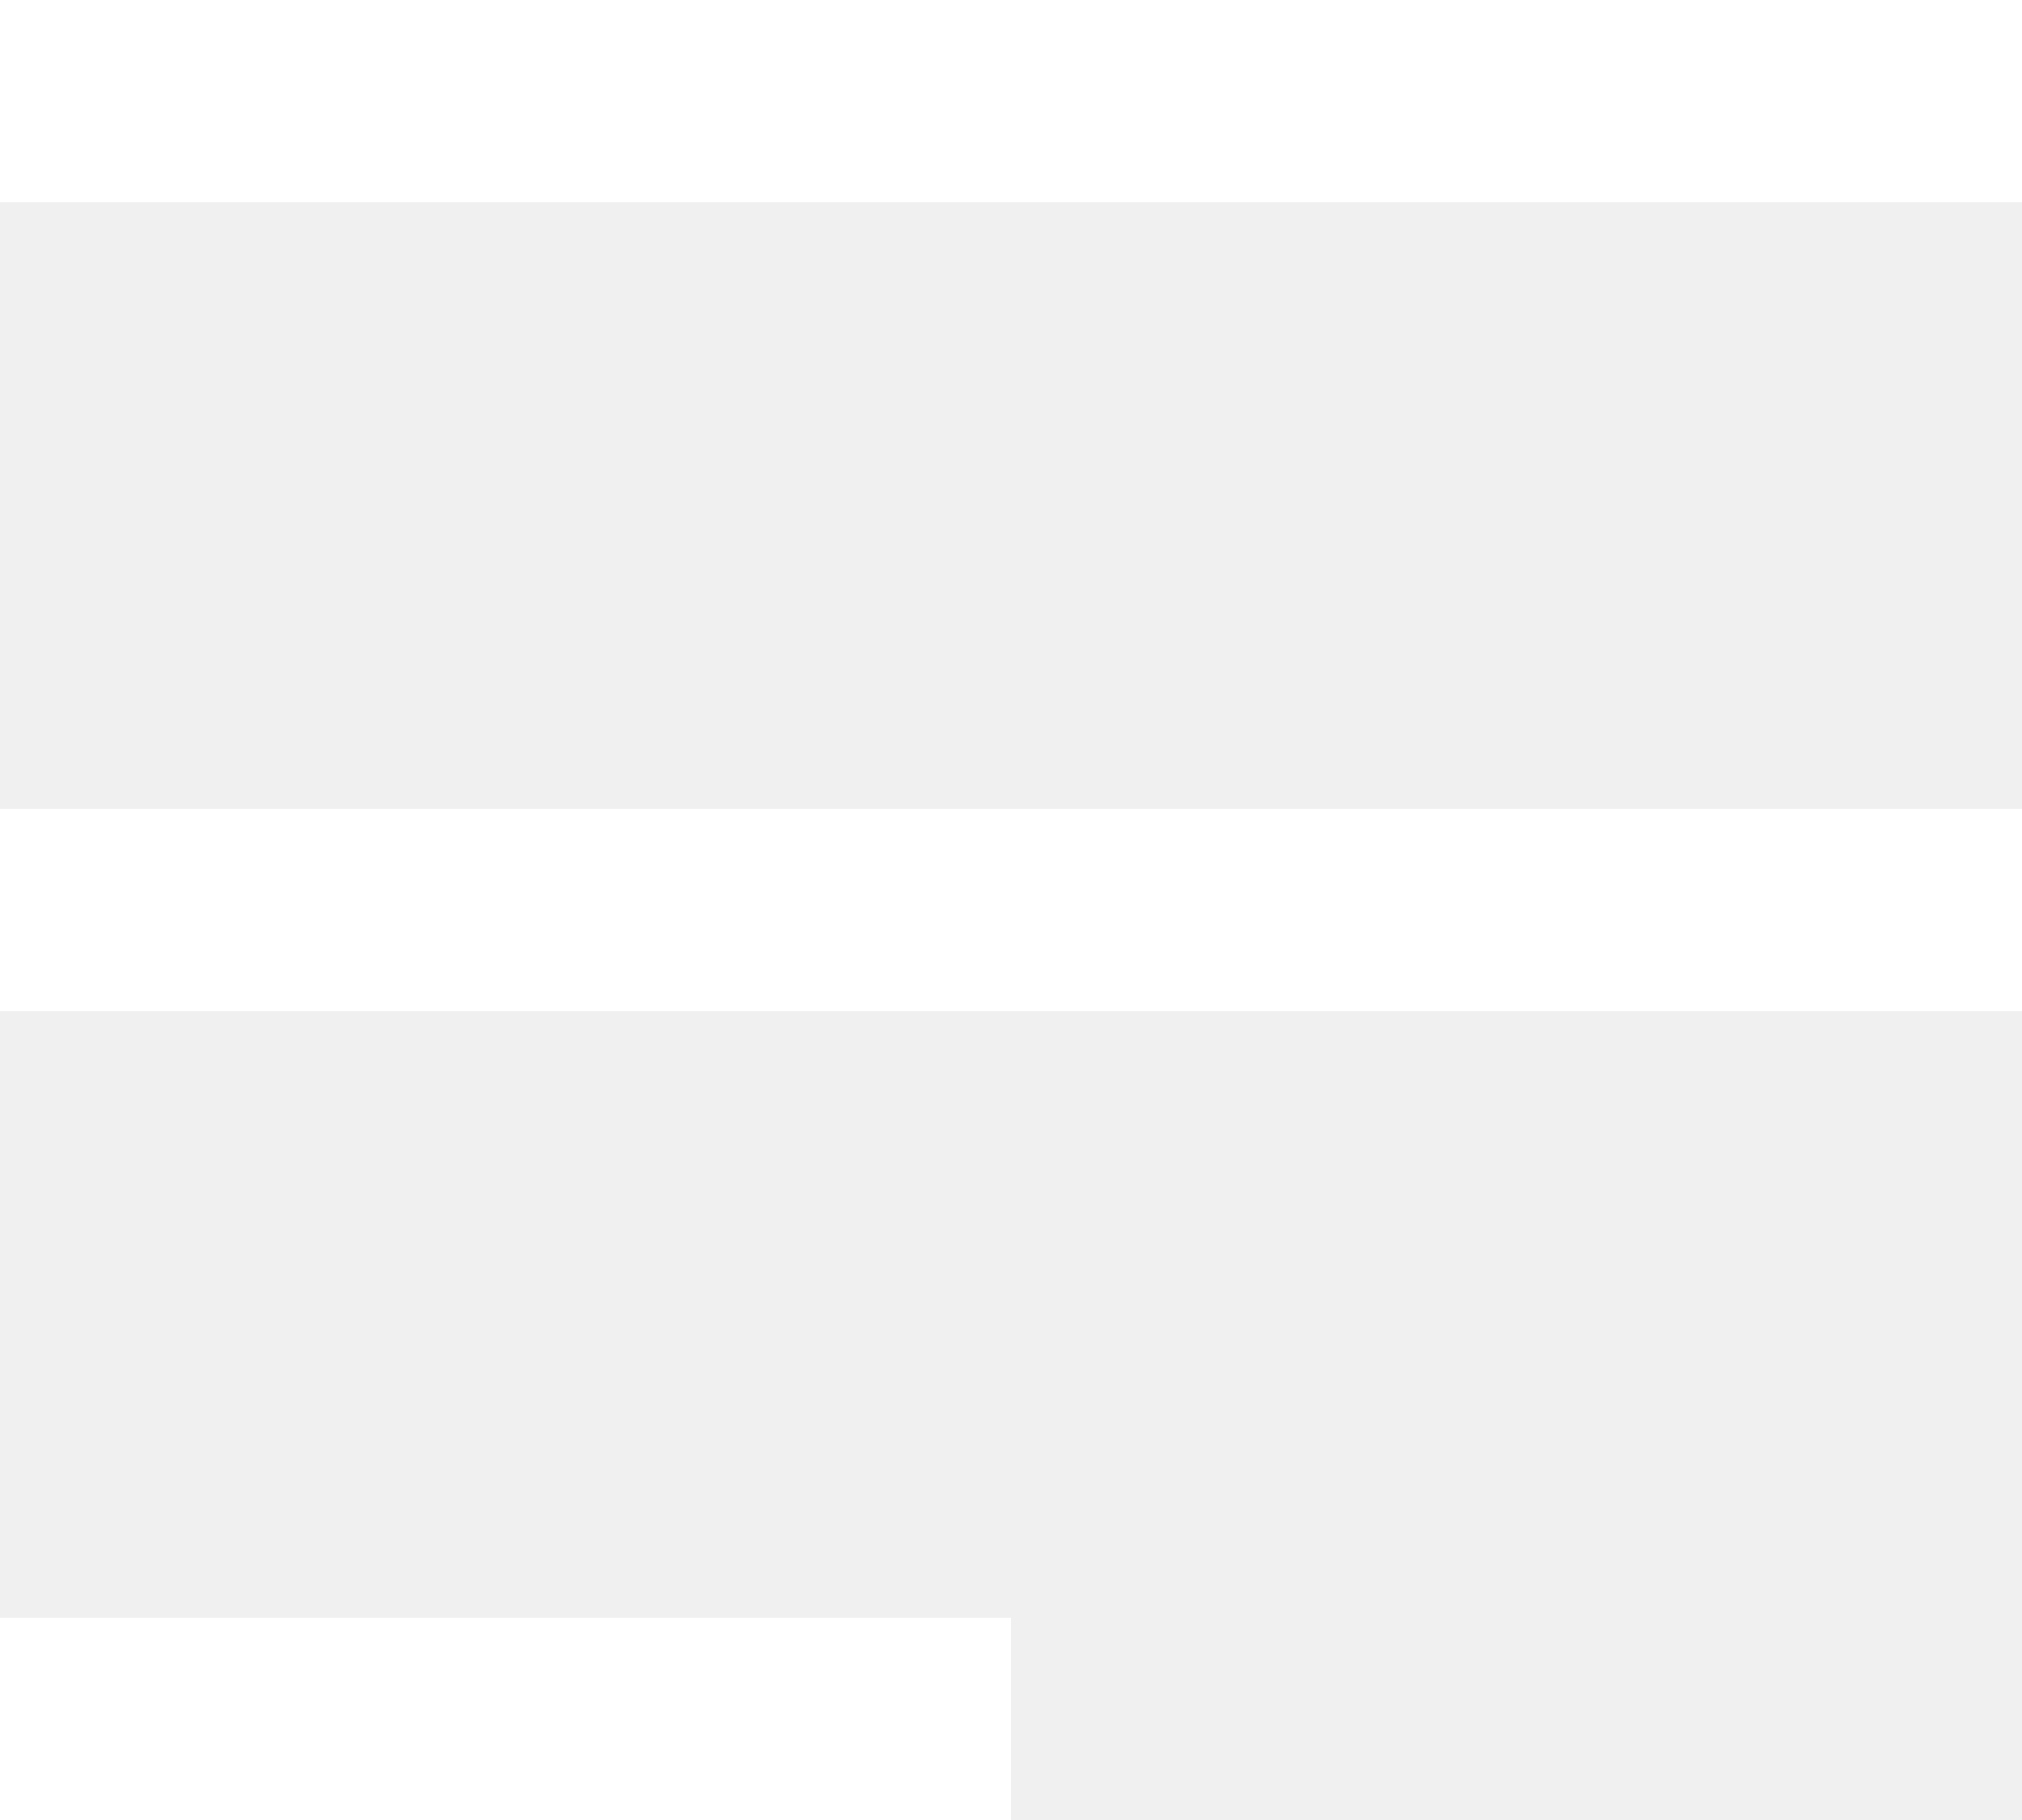
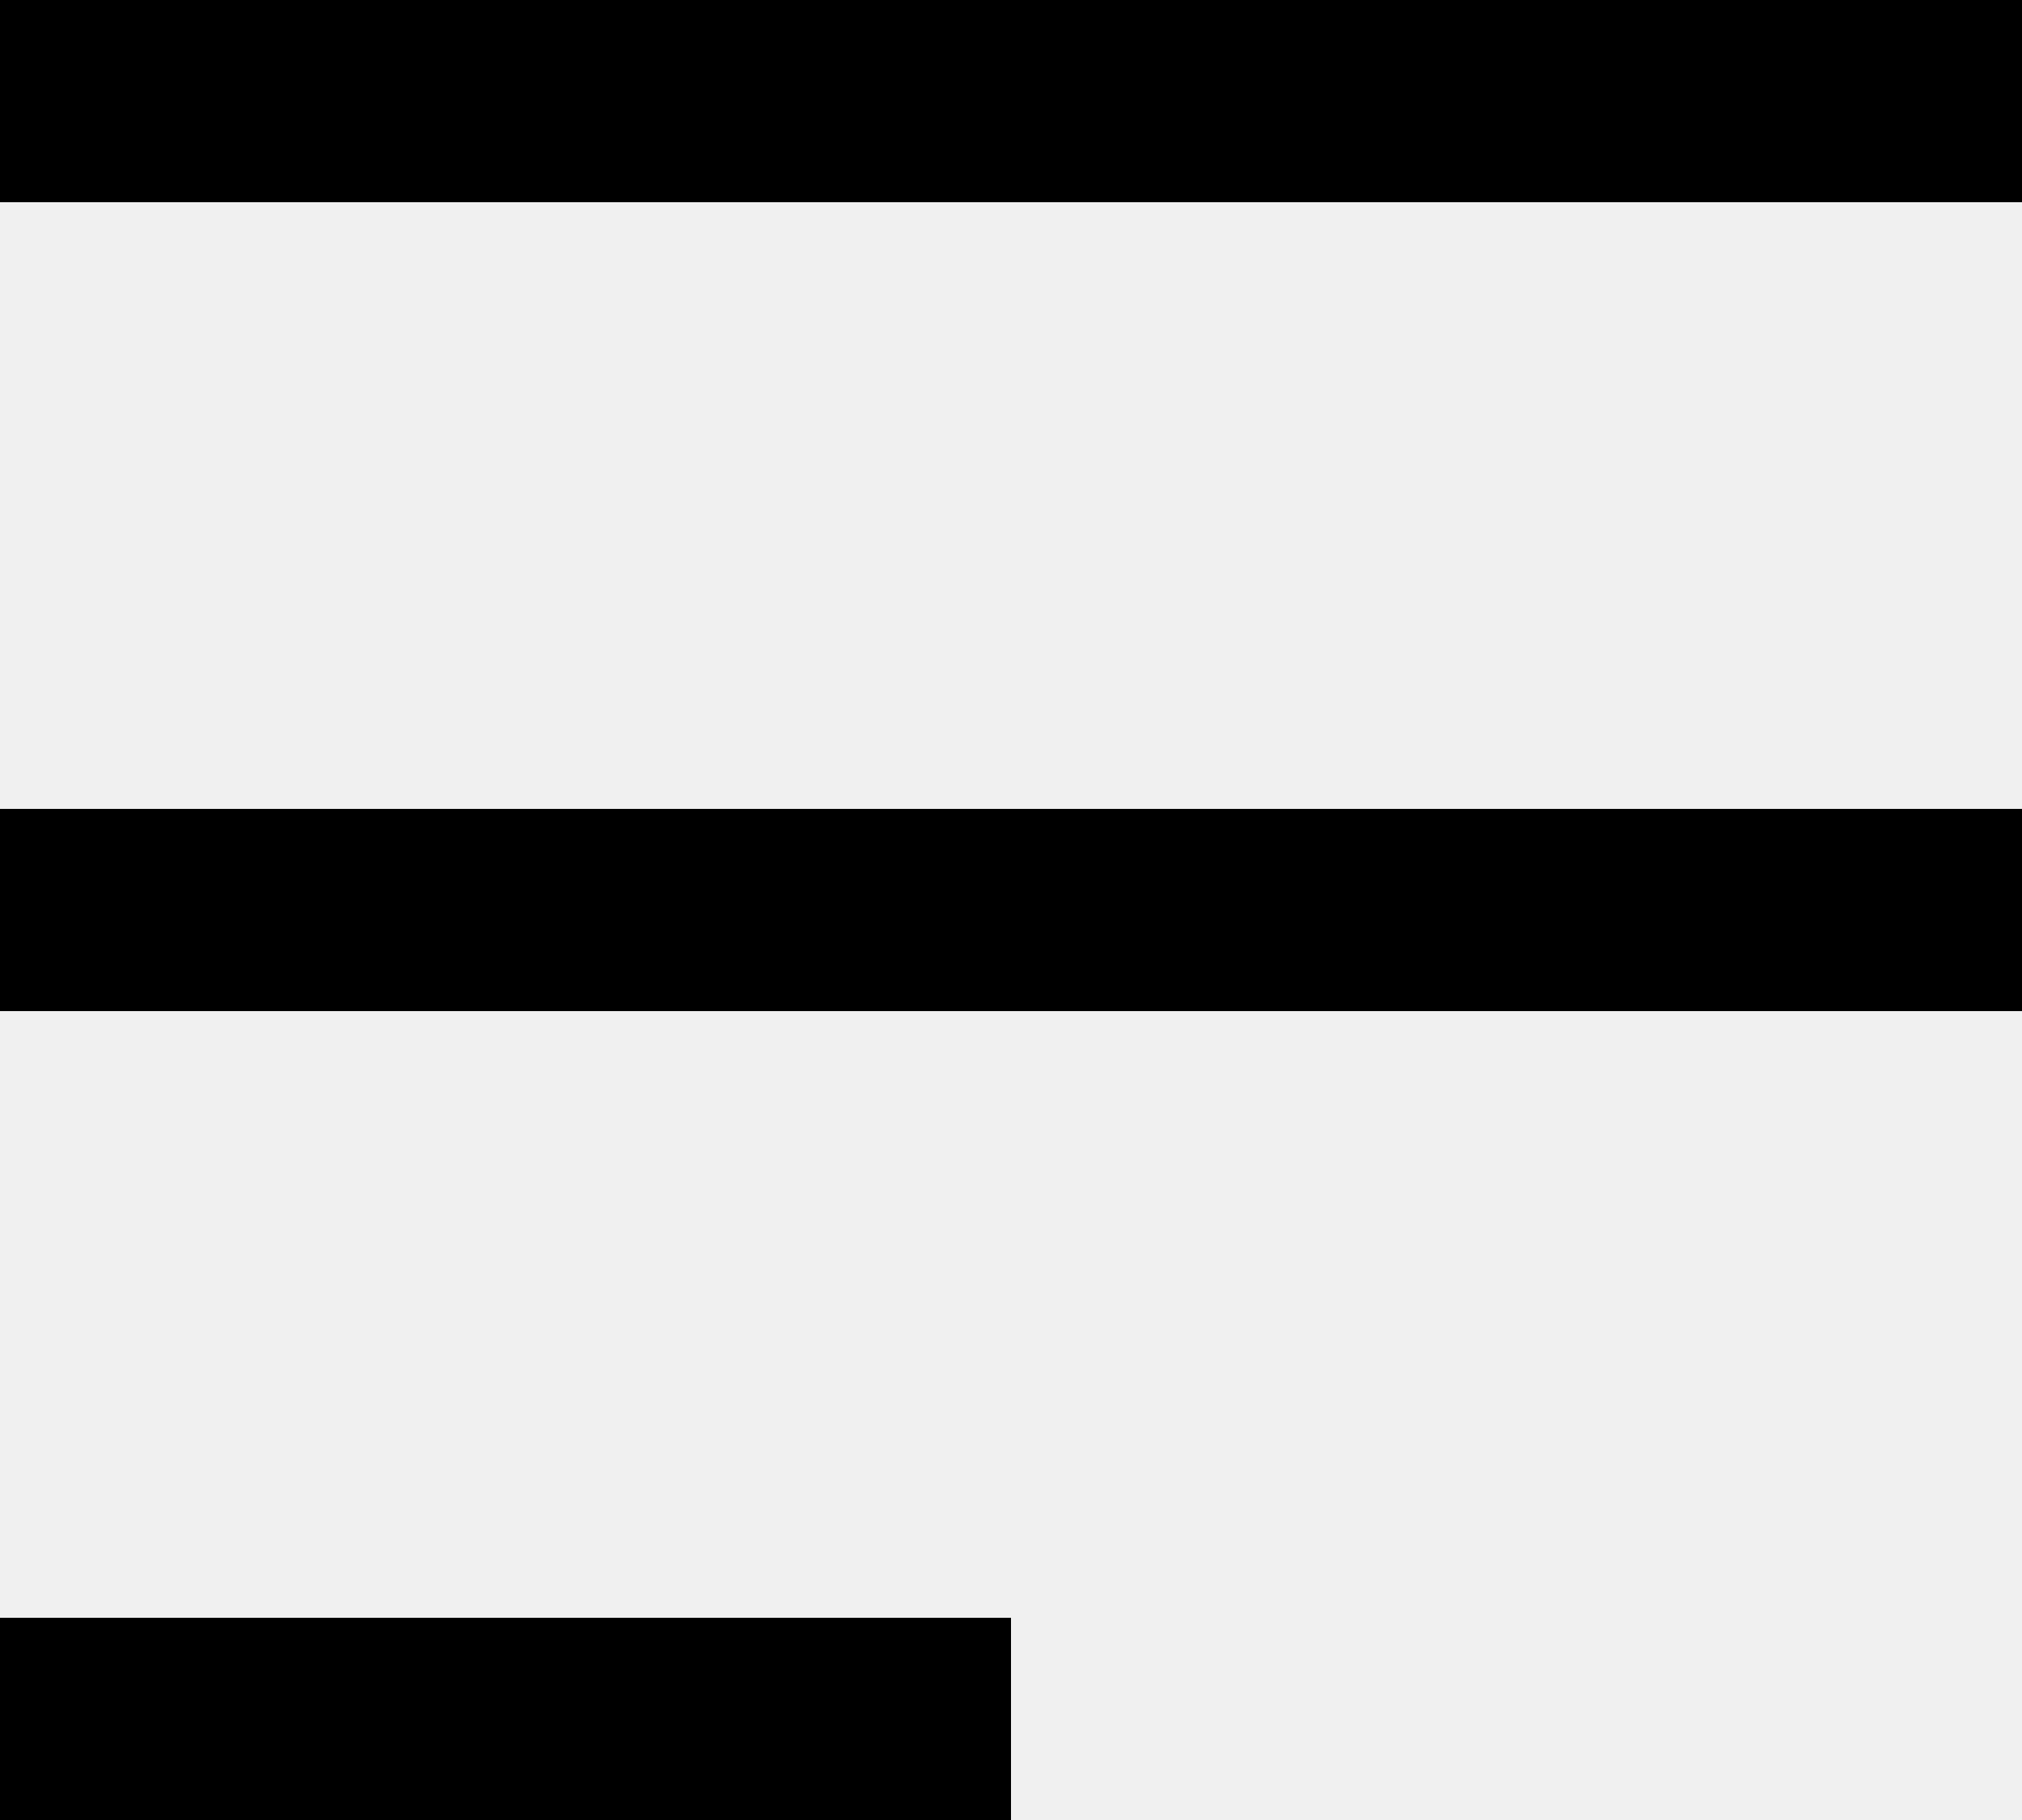
<svg xmlns="http://www.w3.org/2000/svg" width="20" height="18" viewBox="0 0 20 18" fill="none">
-   <rect width="20" height="2" fill="white" />
-   <rect y="8" width="20" height="2" fill="white" />
-   <rect y="16" width="10" height="2" fill="white" />
+   <rect width="20" height="2" fill="currentColor" />
+   <rect y="8" width="20" height="2" fill="currentColor" />
+   <rect y="16" width="10" height="2" fill="currentColor" />
</svg>
